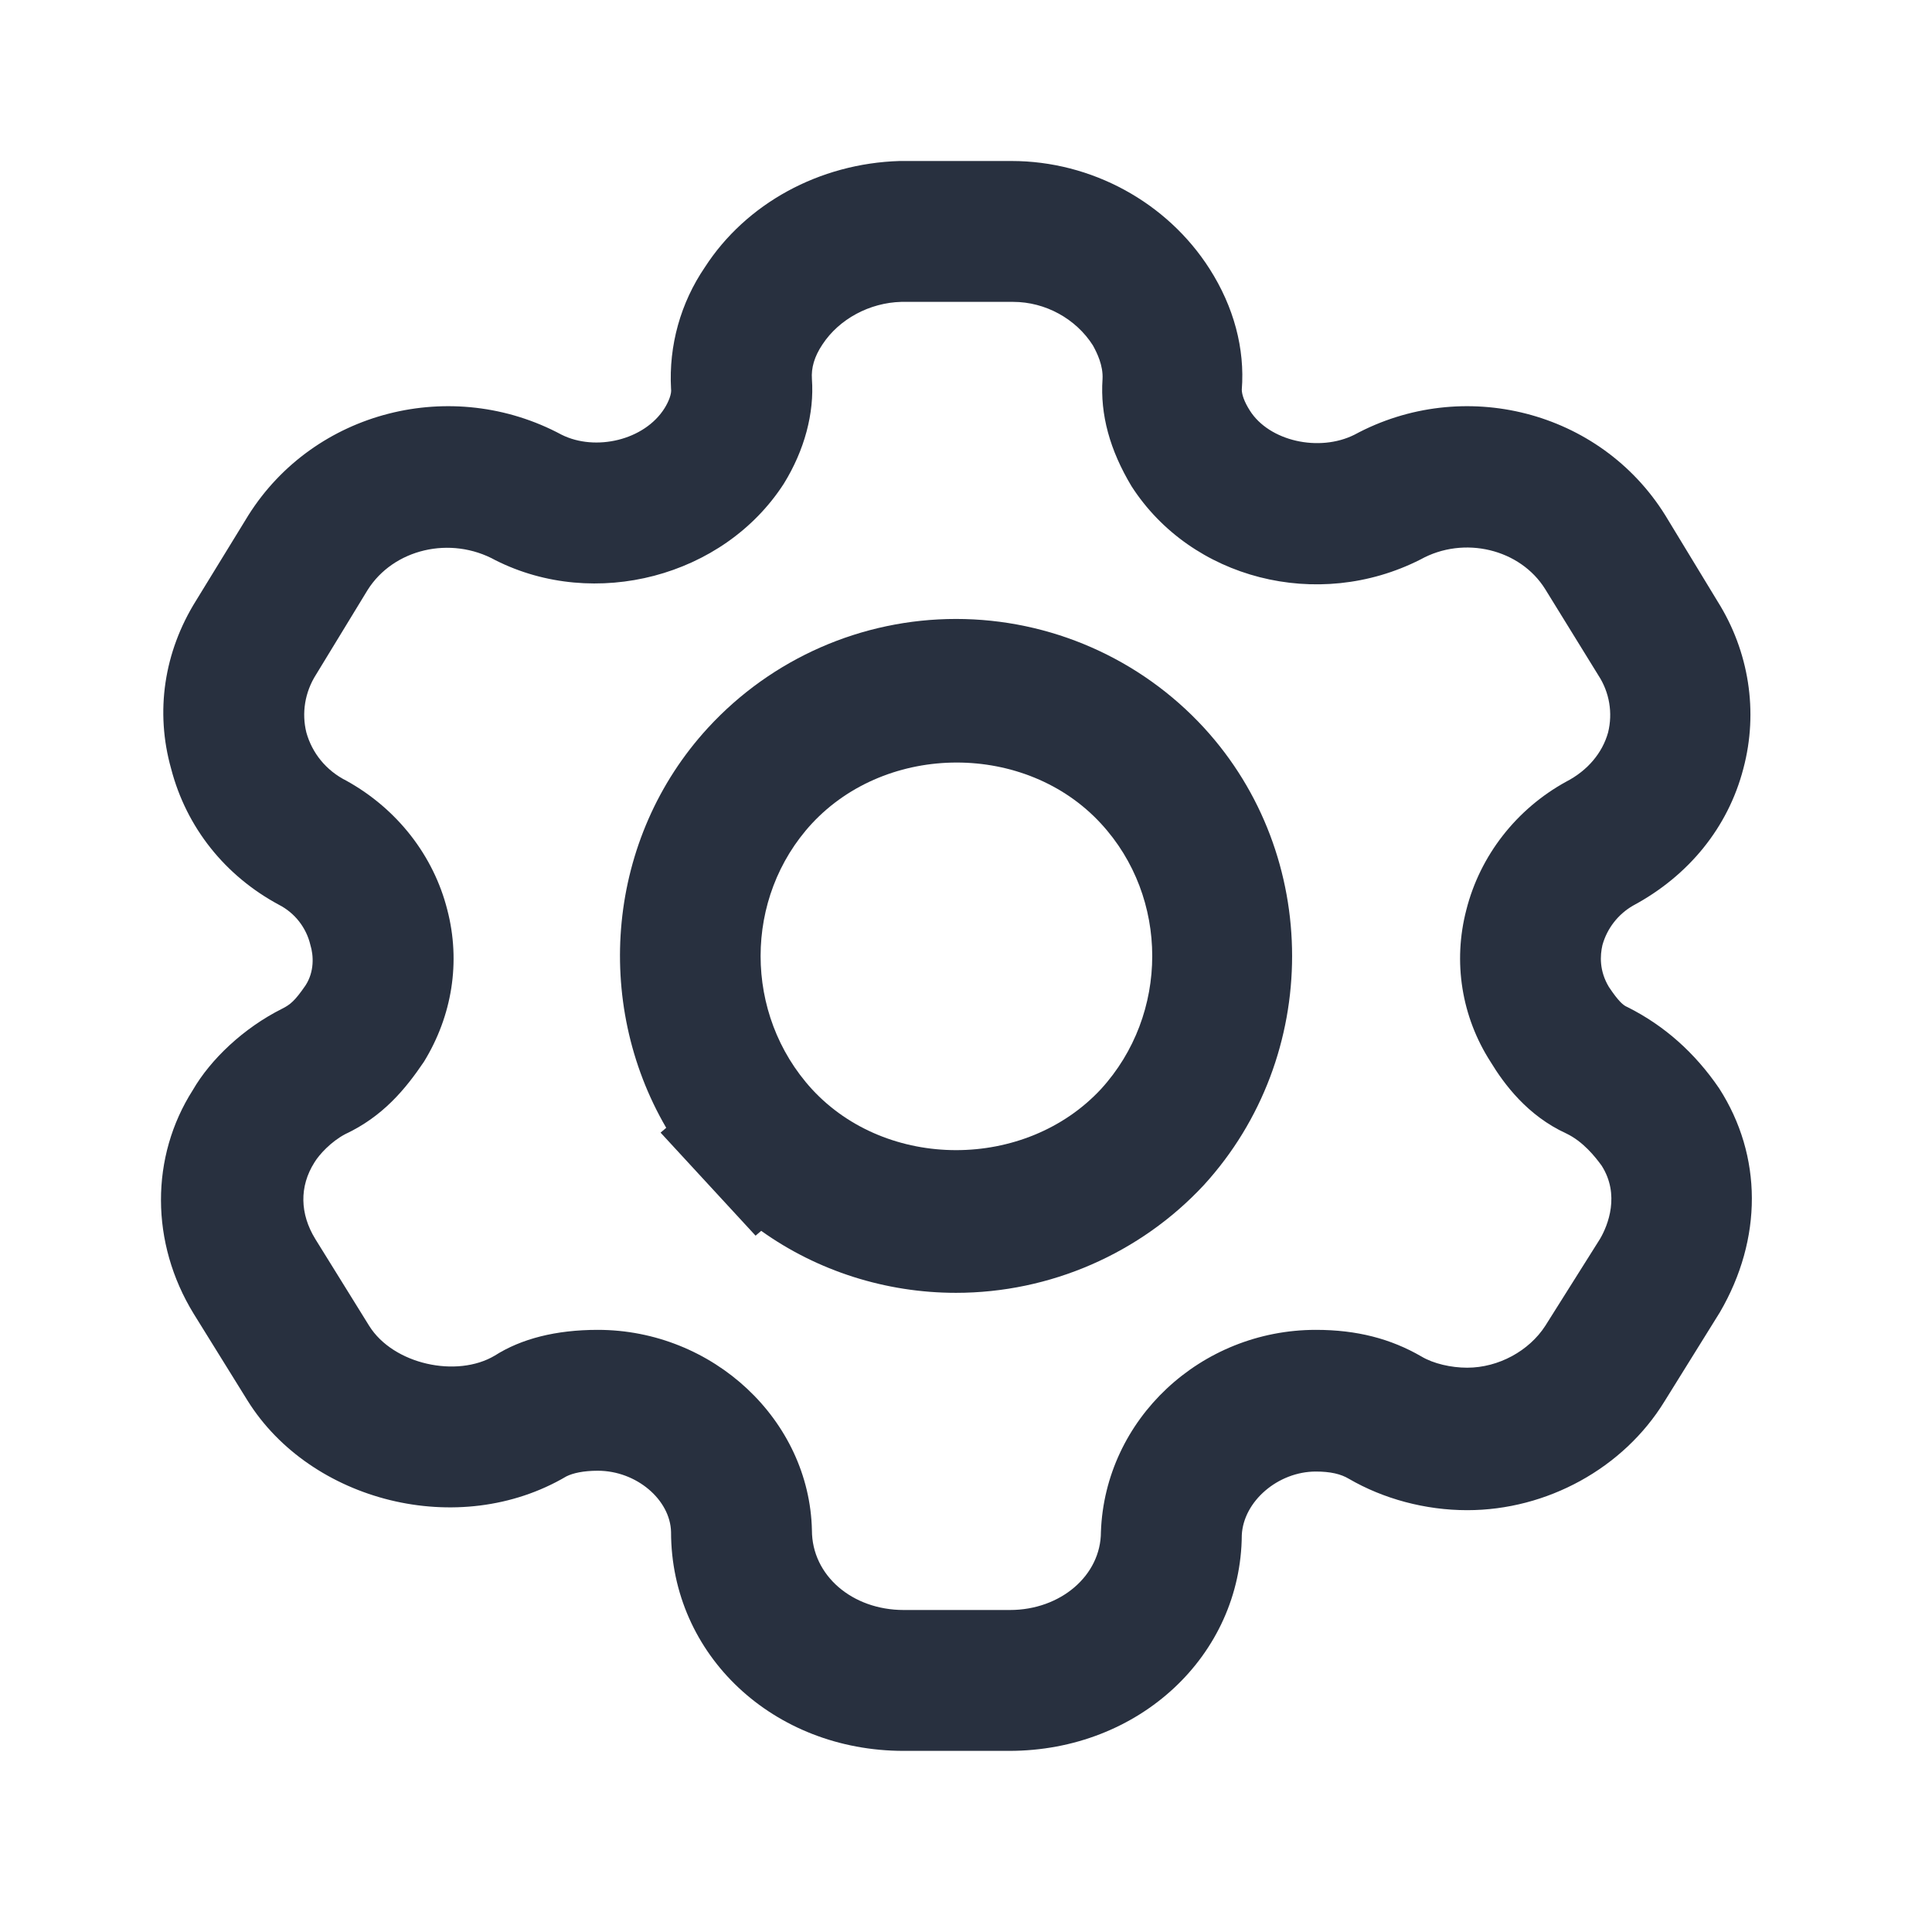
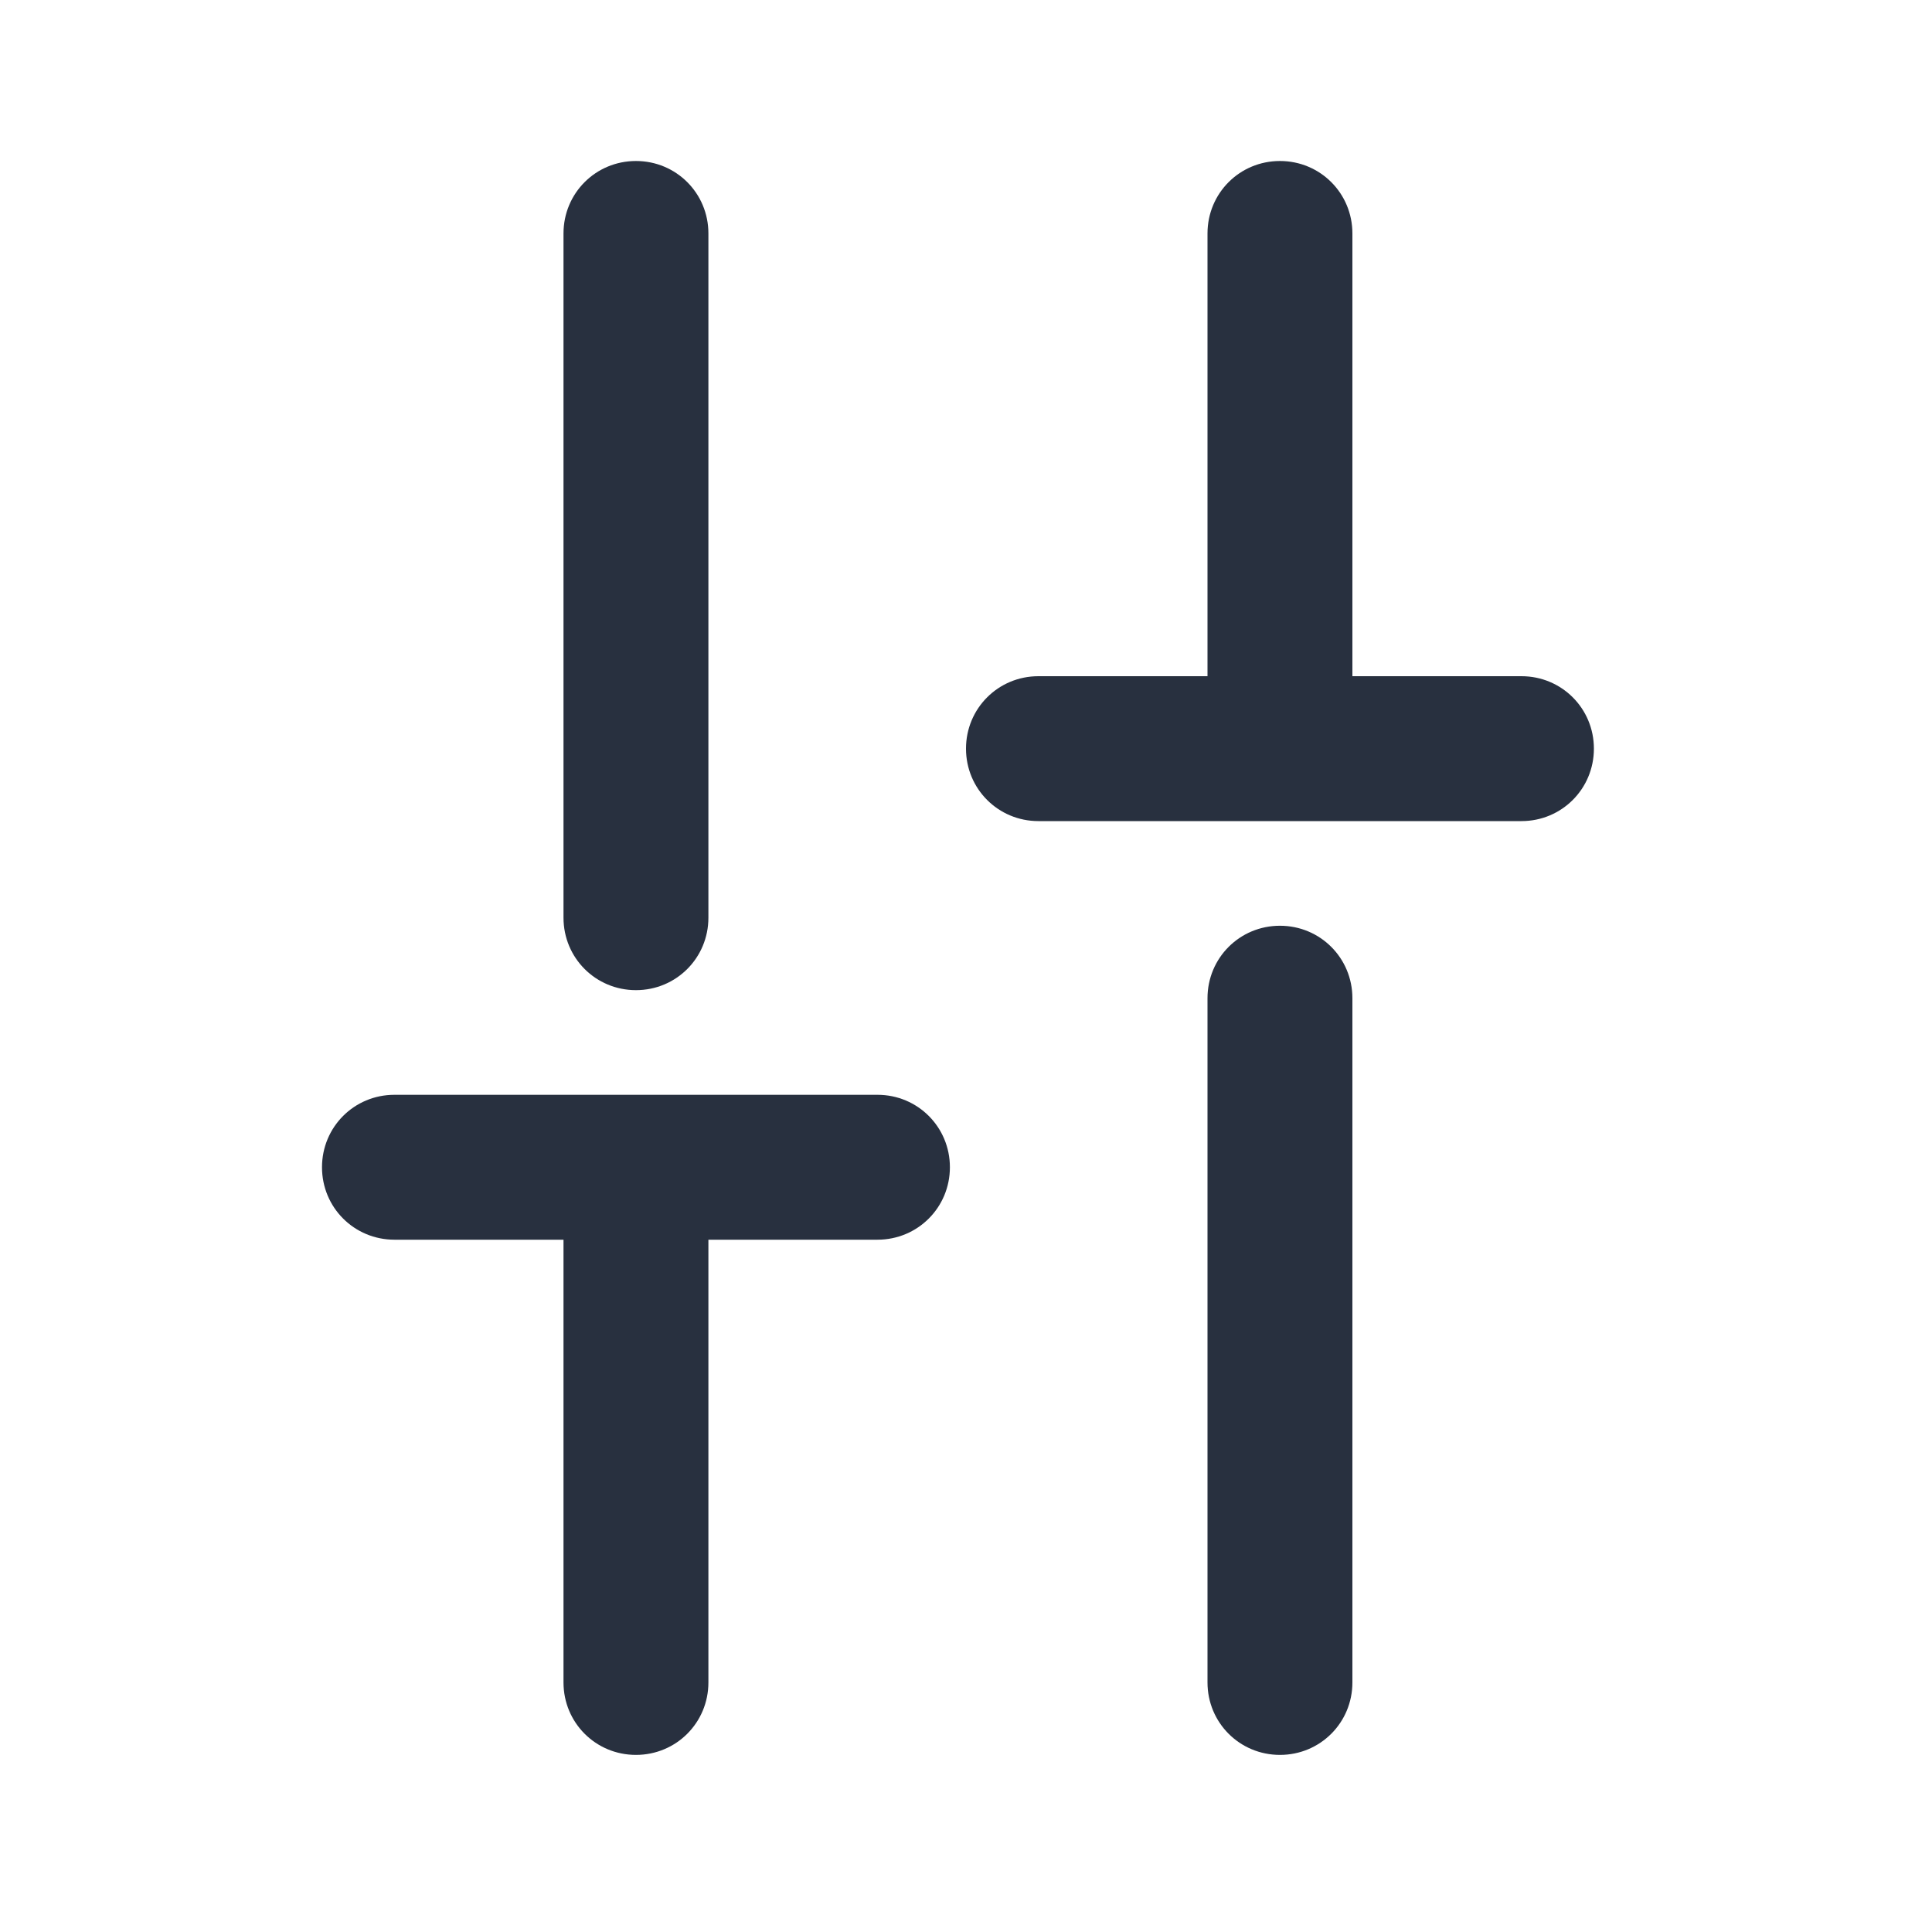
<svg xmlns="http://www.w3.org/2000/svg" width="24" height="24" fill="none">
  <g fill="#28303F">
-     <path d="M12.536 21.75h-1.31c-1.62 0-2.89-1.19-2.89-2.72-.01-.4-.43-.76-.91-.76-.18 0-.31.03-.39.07-1.34.79-3.18.31-3.96-.94l-.67-1.08c-.54-.88-.54-1.95-.01-2.78.22-.38.63-.77 1.11-1.01.1-.05.16-.1.29-.29.11-.17.1-.37.06-.5a.756.756 0 0 0-.39-.5c-.67-.36-1.15-.96-1.34-1.69-.2-.71-.09-1.45.31-2.09l.65-1.06c.82-1.3 2.53-1.73 3.89-1 .42.21 1.03.07 1.28-.33.05-.08.09-.18.08-.24-.03-.54.12-1.07.42-1.51.51-.79 1.42-1.29 2.42-1.32h1.39c.99 0 1.93.51 2.46 1.34.3.47.44.99.4 1.5 0 .06.03.15.1.26.24.38.86.52 1.3.3 1.35-.73 3.05-.3 3.86 1l.65 1.07c.39.62.51 1.37.32 2.08-.19.73-.68 1.33-1.37 1.7a.82.82 0 0 0-.38.49c-.03.13-.04.32.08.52.12.18.18.23.23.25.46.23.84.57 1.14 1.01.54.84.54 1.87.01 2.78l-.69 1.11c-.51.83-1.46 1.35-2.45 1.35-.52 0-1.04-.14-1.47-.39-.1-.06-.23-.09-.41-.09-.47 0-.9.37-.92.79-.01 1.49-1.27 2.68-2.89 2.68Zm-5.11-5.23c1.43 0 2.63 1.12 2.66 2.49 0 .56.5.99 1.14.99h1.32c.63 0 1.13-.43 1.13-.97.05-1.4 1.24-2.51 2.67-2.51.51 0 .93.11 1.31.33.15.09.37.14.57.14.39 0 .77-.21.97-.52l.68-1.08c.1-.17.25-.55.02-.91-.08-.11-.23-.3-.44-.4-.48-.22-.77-.61-.94-.89-.36-.56-.47-1.24-.3-1.89.17-.67.62-1.25 1.24-1.59.27-.14.45-.36.52-.61a.9.9 0 0 0-.12-.71l-.66-1.07c-.31-.5-1.01-.67-1.55-.37-1.28.65-2.85.24-3.59-.91-.27-.45-.39-.89-.36-1.33.01-.17-.07-.33-.12-.42-.21-.33-.59-.54-.99-.54h-1.39c-.39.01-.77.21-.98.53-.1.15-.14.29-.13.43.03.42-.09.88-.35 1.3-.75 1.16-2.35 1.57-3.58.95-.56-.31-1.27-.14-1.59.37l-.64 1.05c-.14.22-.18.48-.12.72.07.25.24.47.5.6.63.35 1.08.93 1.25 1.6.17.65.06 1.32-.29 1.89-.23.34-.51.68-.98.9-.17.09-.32.25-.38.35-.19.3-.18.64.01.95l.67 1.08c.3.48 1.09.65 1.56.37.33-.21.76-.32 1.28-.32Z" />
-     <path d="M11.876 16.06c-.87 0-1.72-.27-2.42-.77l-.07.06-1.18-1.28.07-.06c-.91-1.56-.74-3.6.52-4.97a4.186 4.186 0 0 1 6.16 0c1.46 1.59 1.46 4.08 0 5.68-.79.85-1.91 1.34-3.08 1.34Zm-1.79-2.53c.93 1.01 2.65 1.01 3.59 0 .85-.93.85-2.38 0-3.3-.93-1.01-2.65-1.01-3.59 0-.85.92-.85 2.37 0 3.3Z" />
+     <path d="M15.9 11.5c-.5 0-.9.4-.9.9v8.5c0 .5.4.9.9.9s.9-.4.9-.9v-8.5c0-.5-.4-.9-.9-.9ZM18.9 8.4h-2.1V2.9c0-.5-.4-.9-.9-.9s-.9.4-.9.9v5.5h-2.1c-.5 0-.9.4-.9.9s.4.9.9.9h6c.5 0 .9-.4.9-.9s-.4-.9-.9-.9ZM7.9 12.3c.5 0 .9-.4.9-.9V2.9c0-.5-.4-.9-.9-.9s-.9.4-.9.9v8.5c0 .5.4.9.9.9ZM10.9 13.6h-6c-.5 0-.9.4-.9.9s.4.9.9.9H7v5.5c0 .5.4.9.9.9s.9-.4.9-.9v-5.5h2.1c.5 0 .9-.4.9-.9s-.4-.9-.9-.9Z" />
  </g>
</svg>
